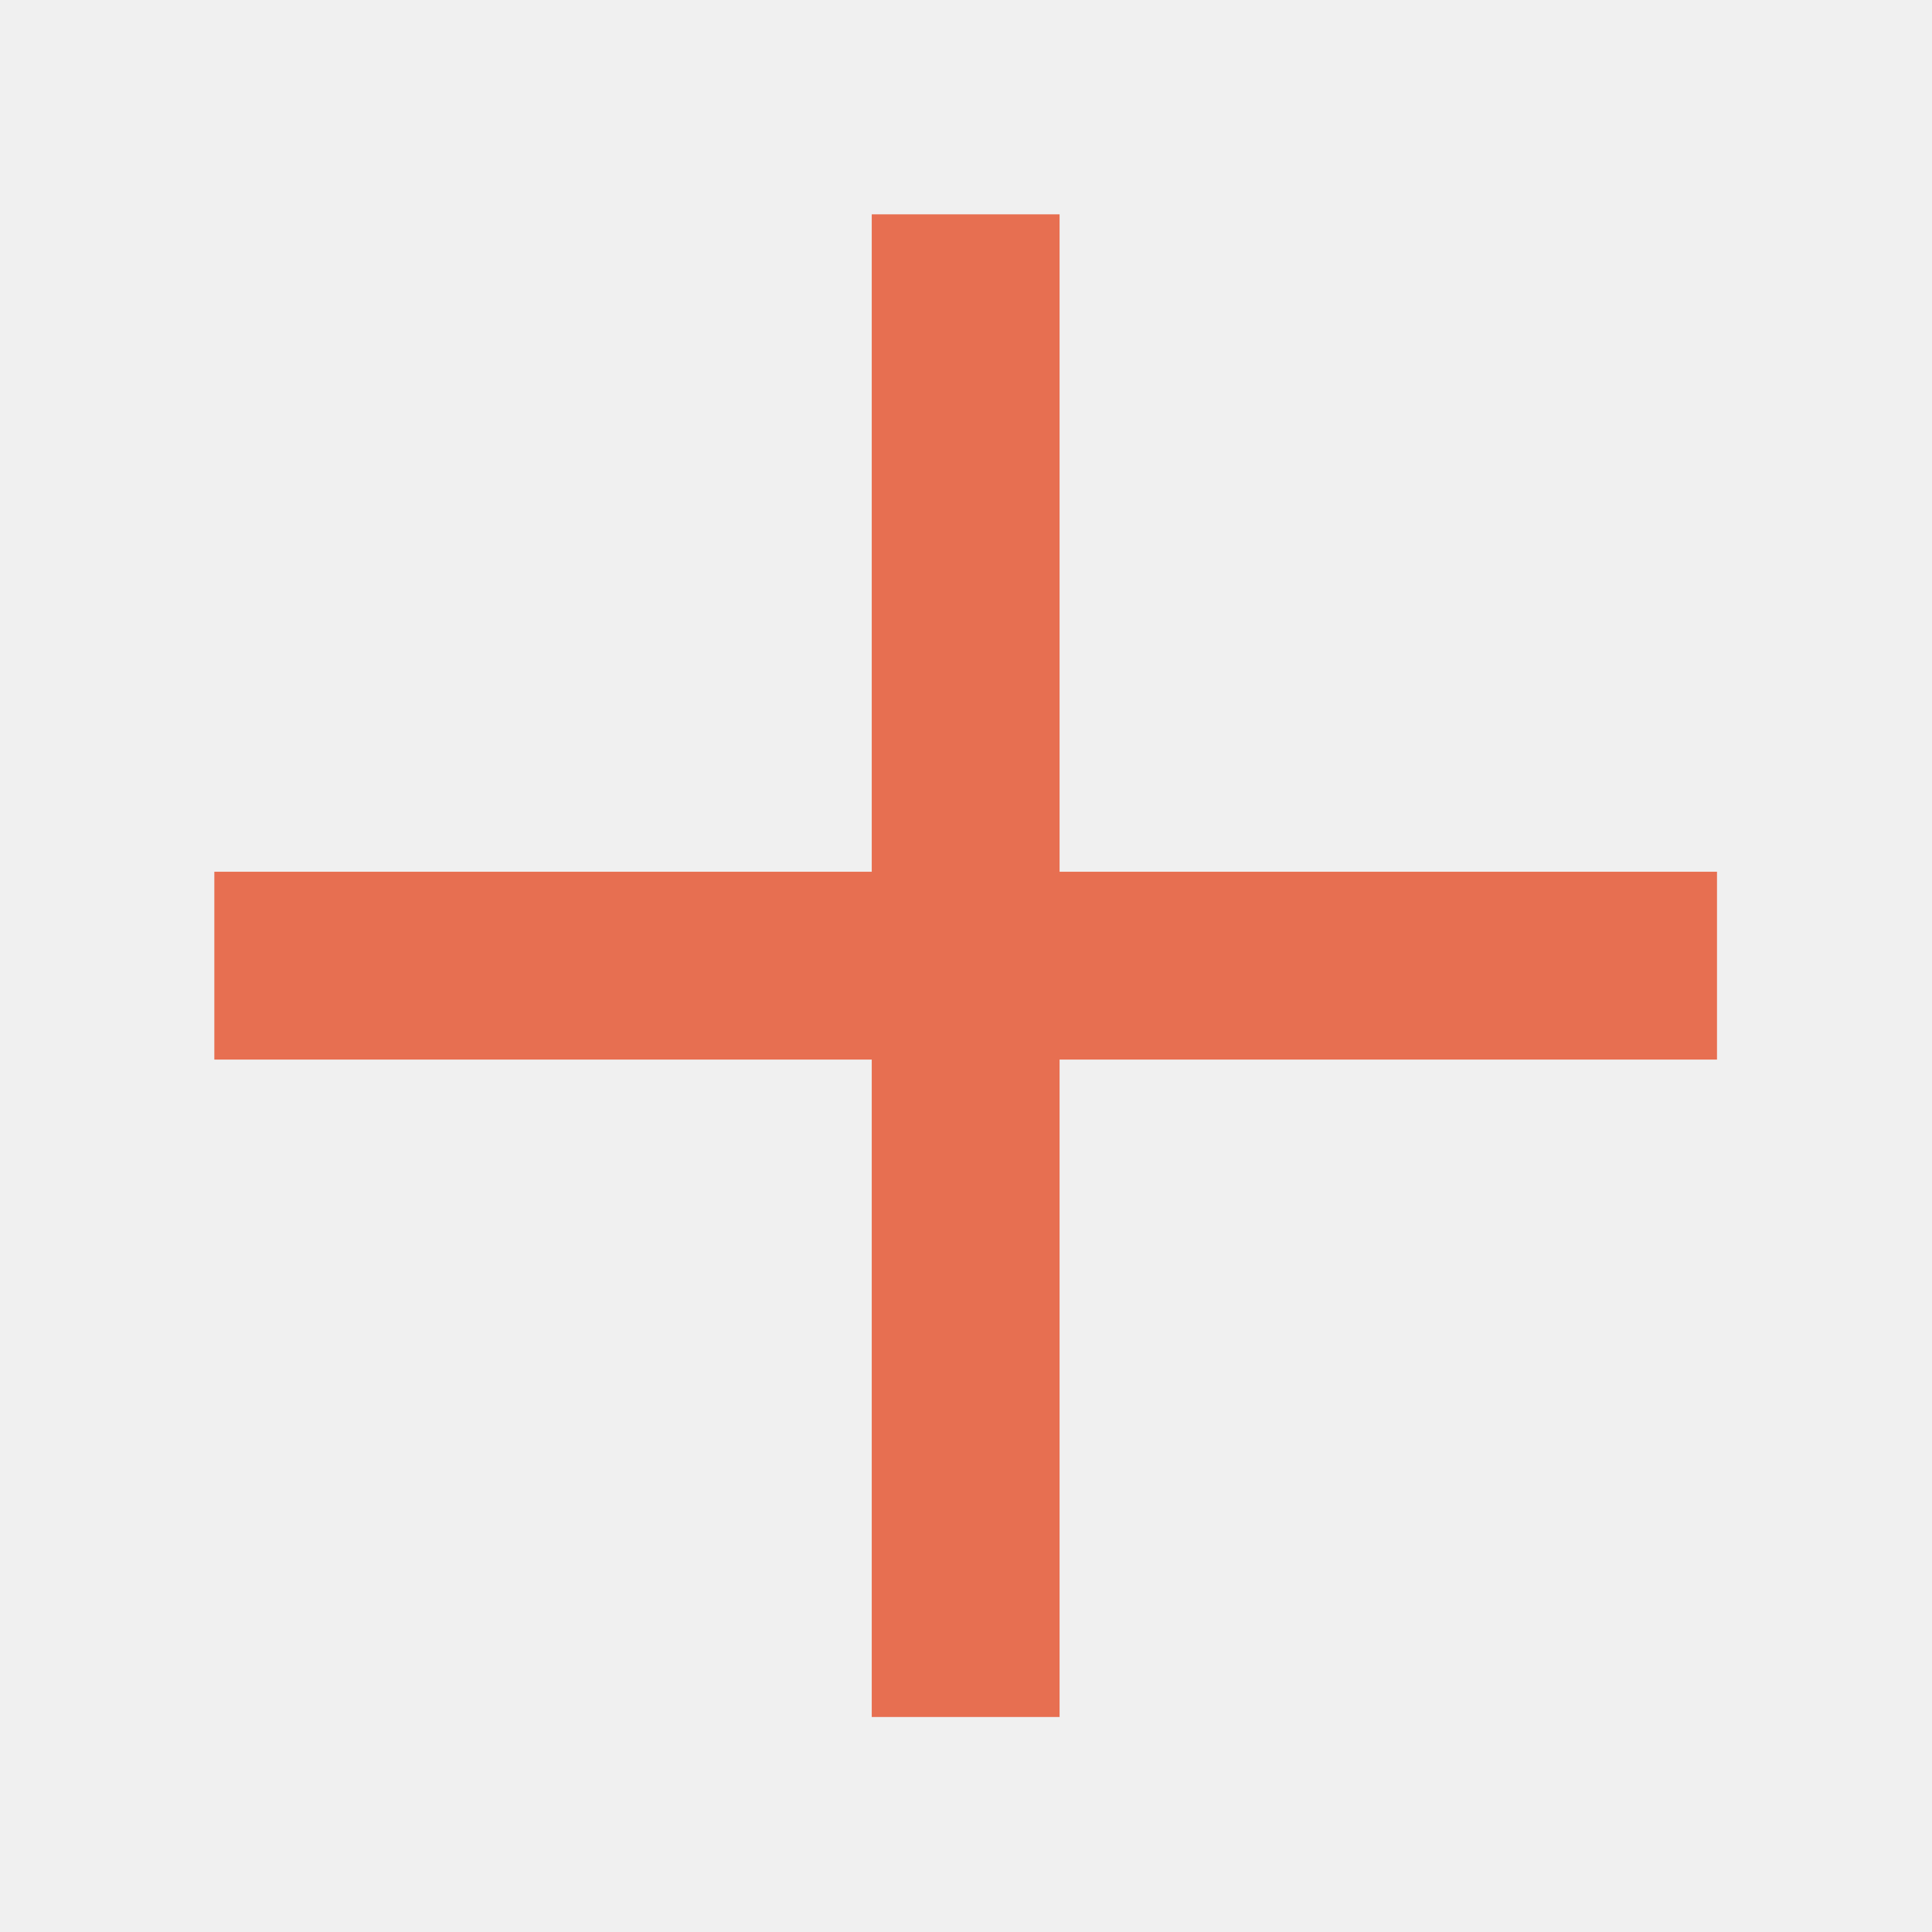
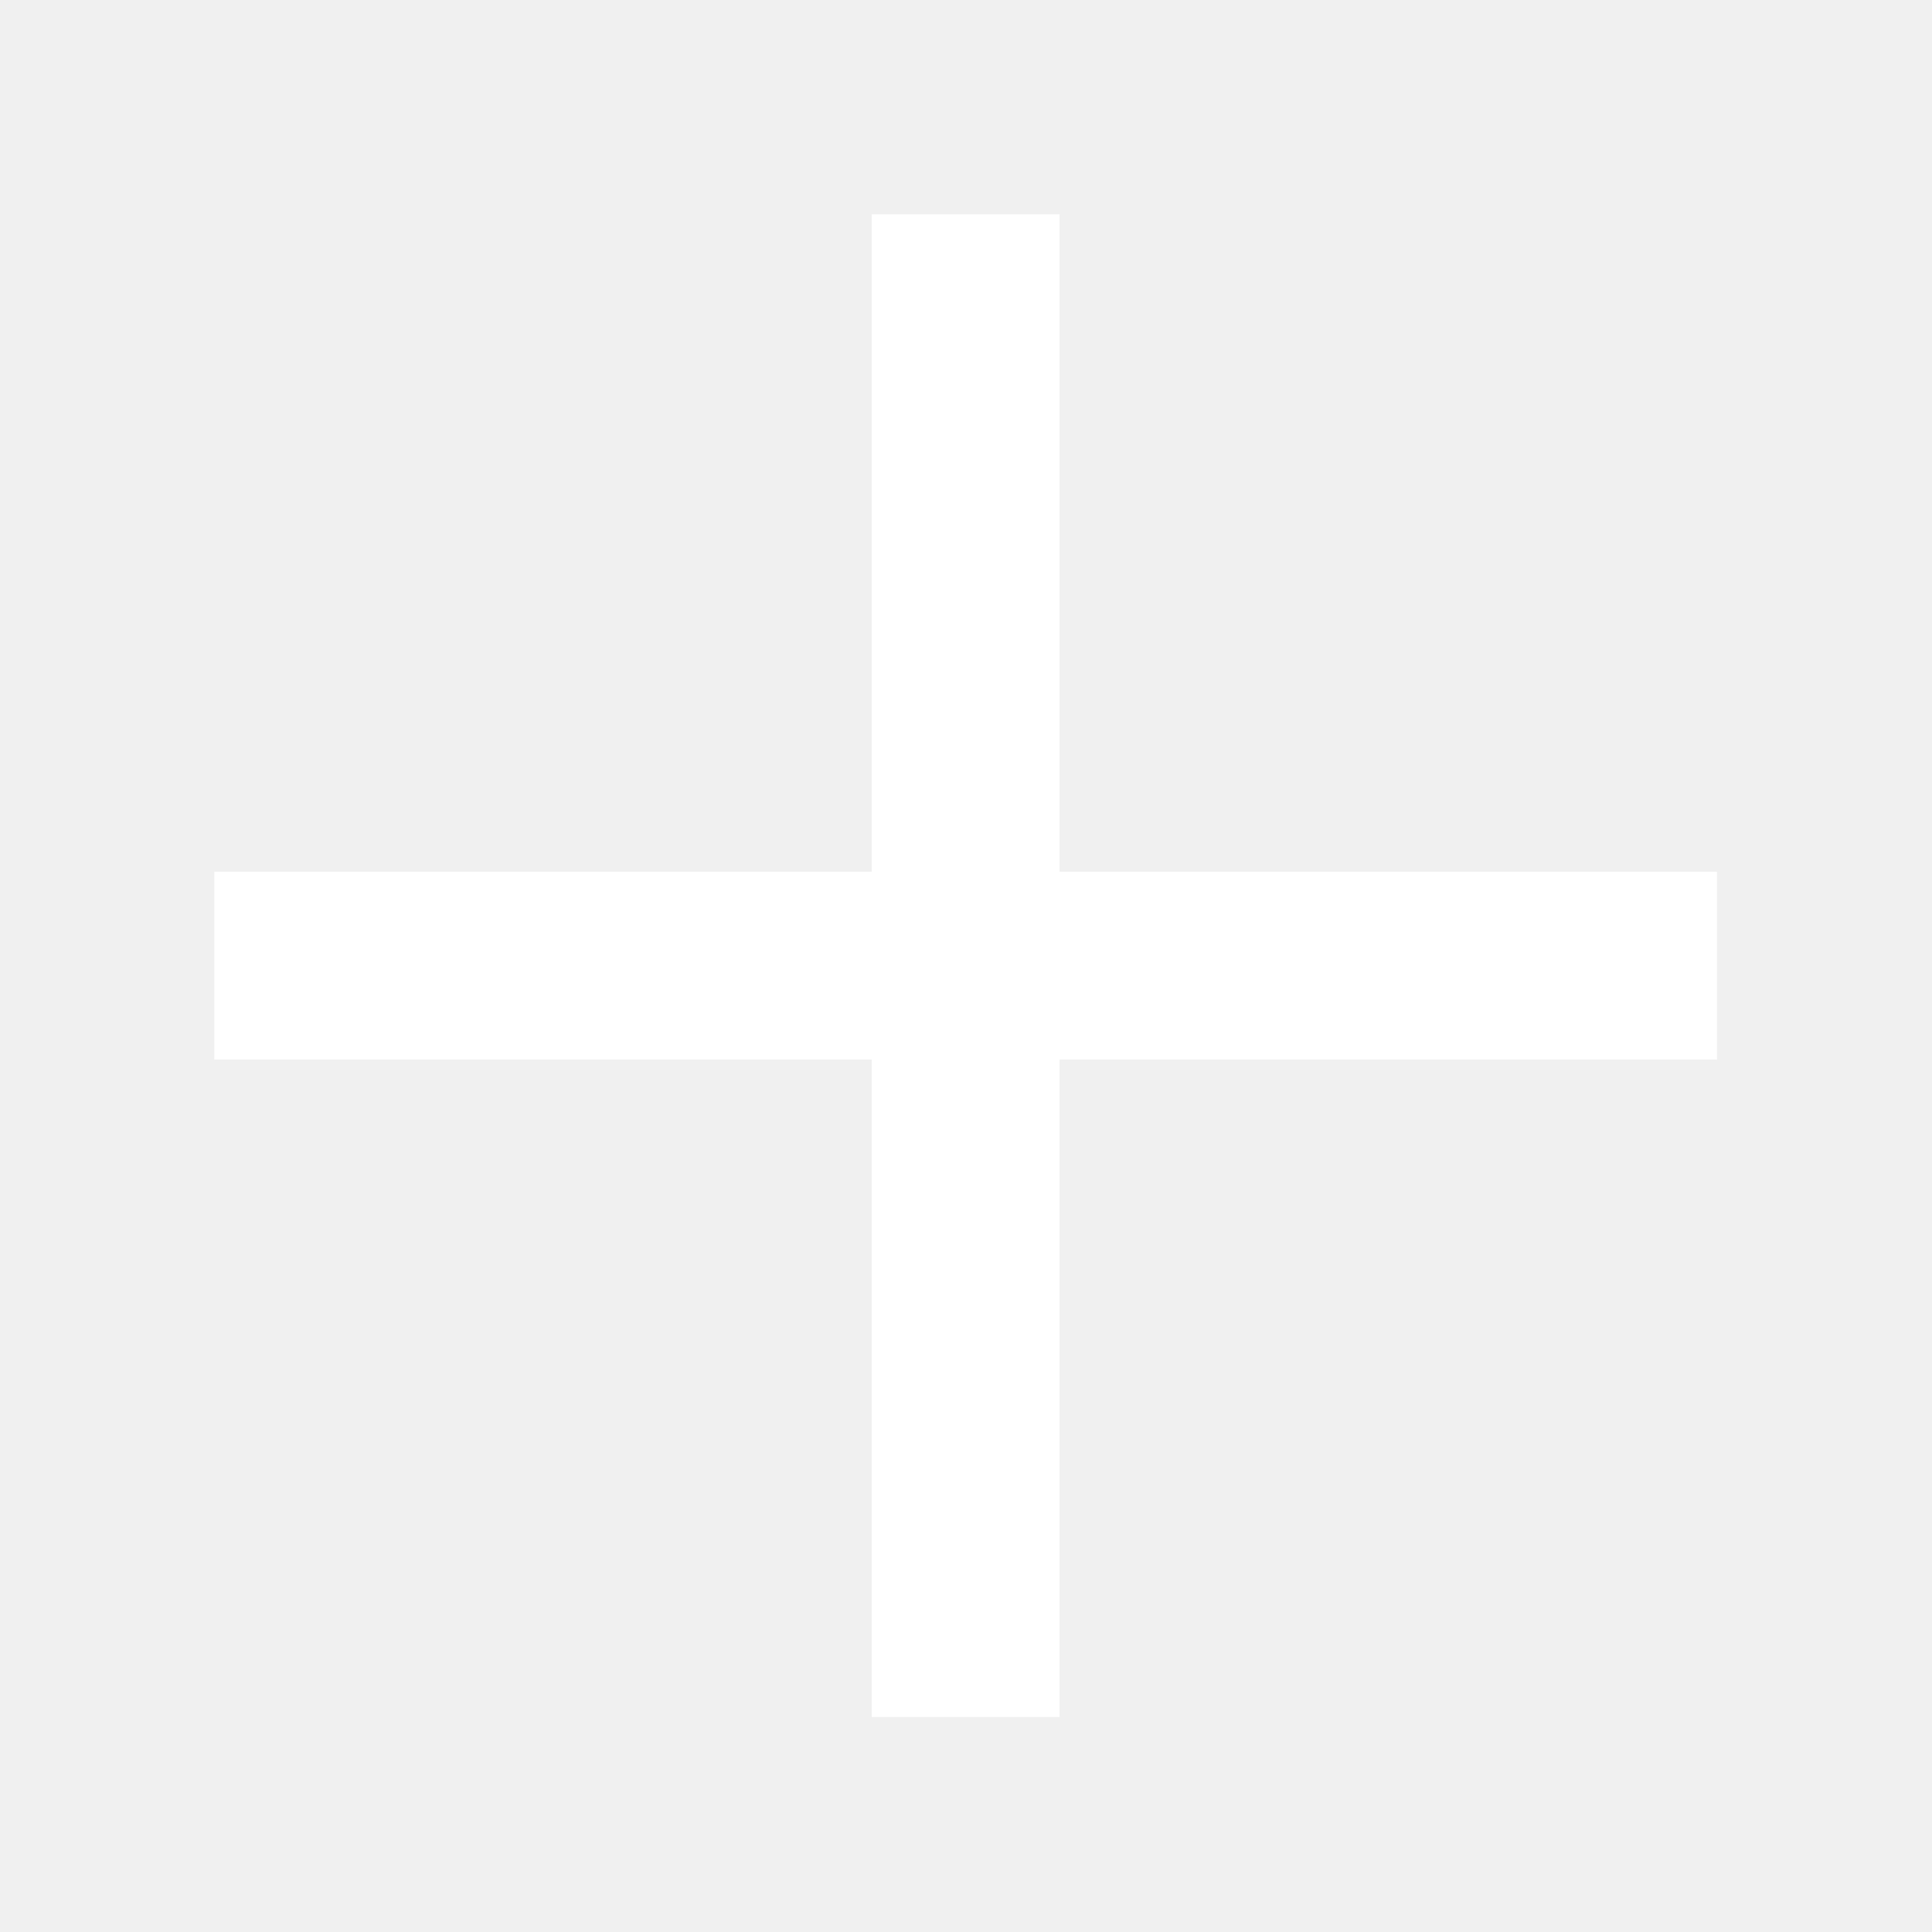
- <svg xmlns="http://www.w3.org/2000/svg" fill="#e76f51" width="800px" height="800px" viewBox="0 0 1920 1920">
+ <svg xmlns="http://www.w3.org/2000/svg" fill="white" width="800px" height="800px" viewBox="0 0 1920 1920">
  <path d="M866.332 213v653.332H213v186.666h653.332v653.332h186.666v-653.332h653.332V866.332h-653.332V213z" fill-rule="evenodd" />
</svg>
